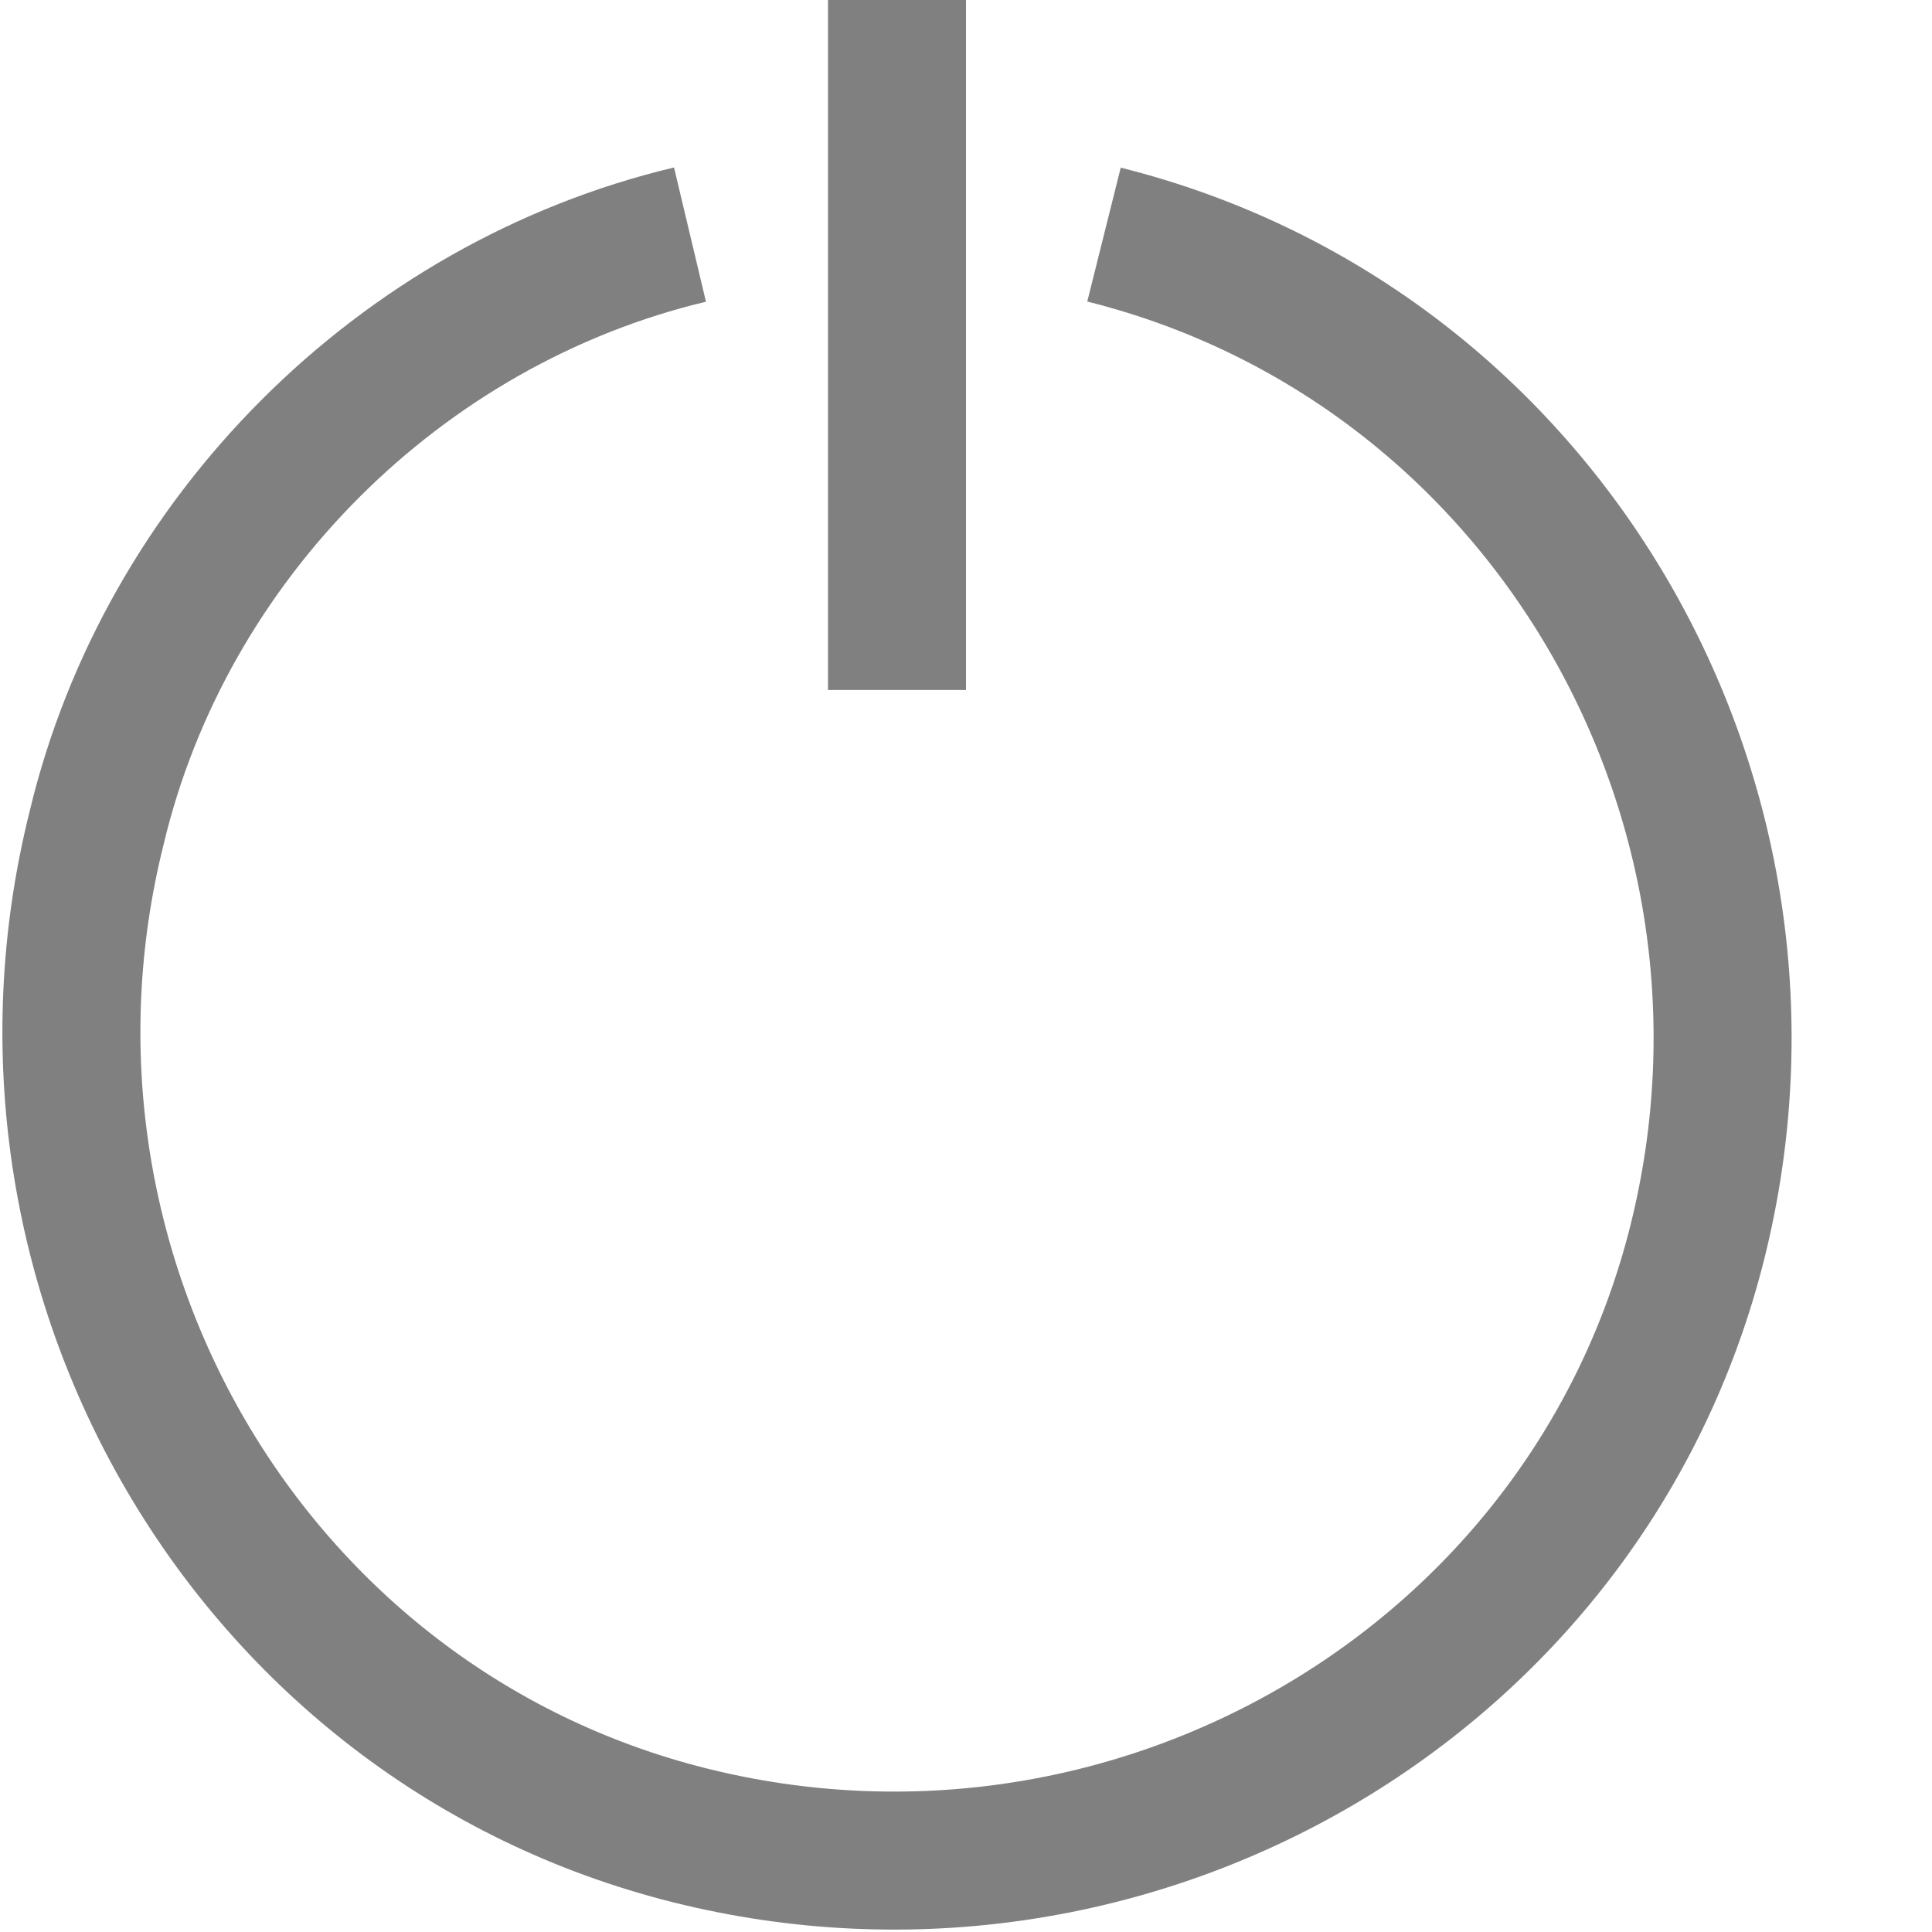
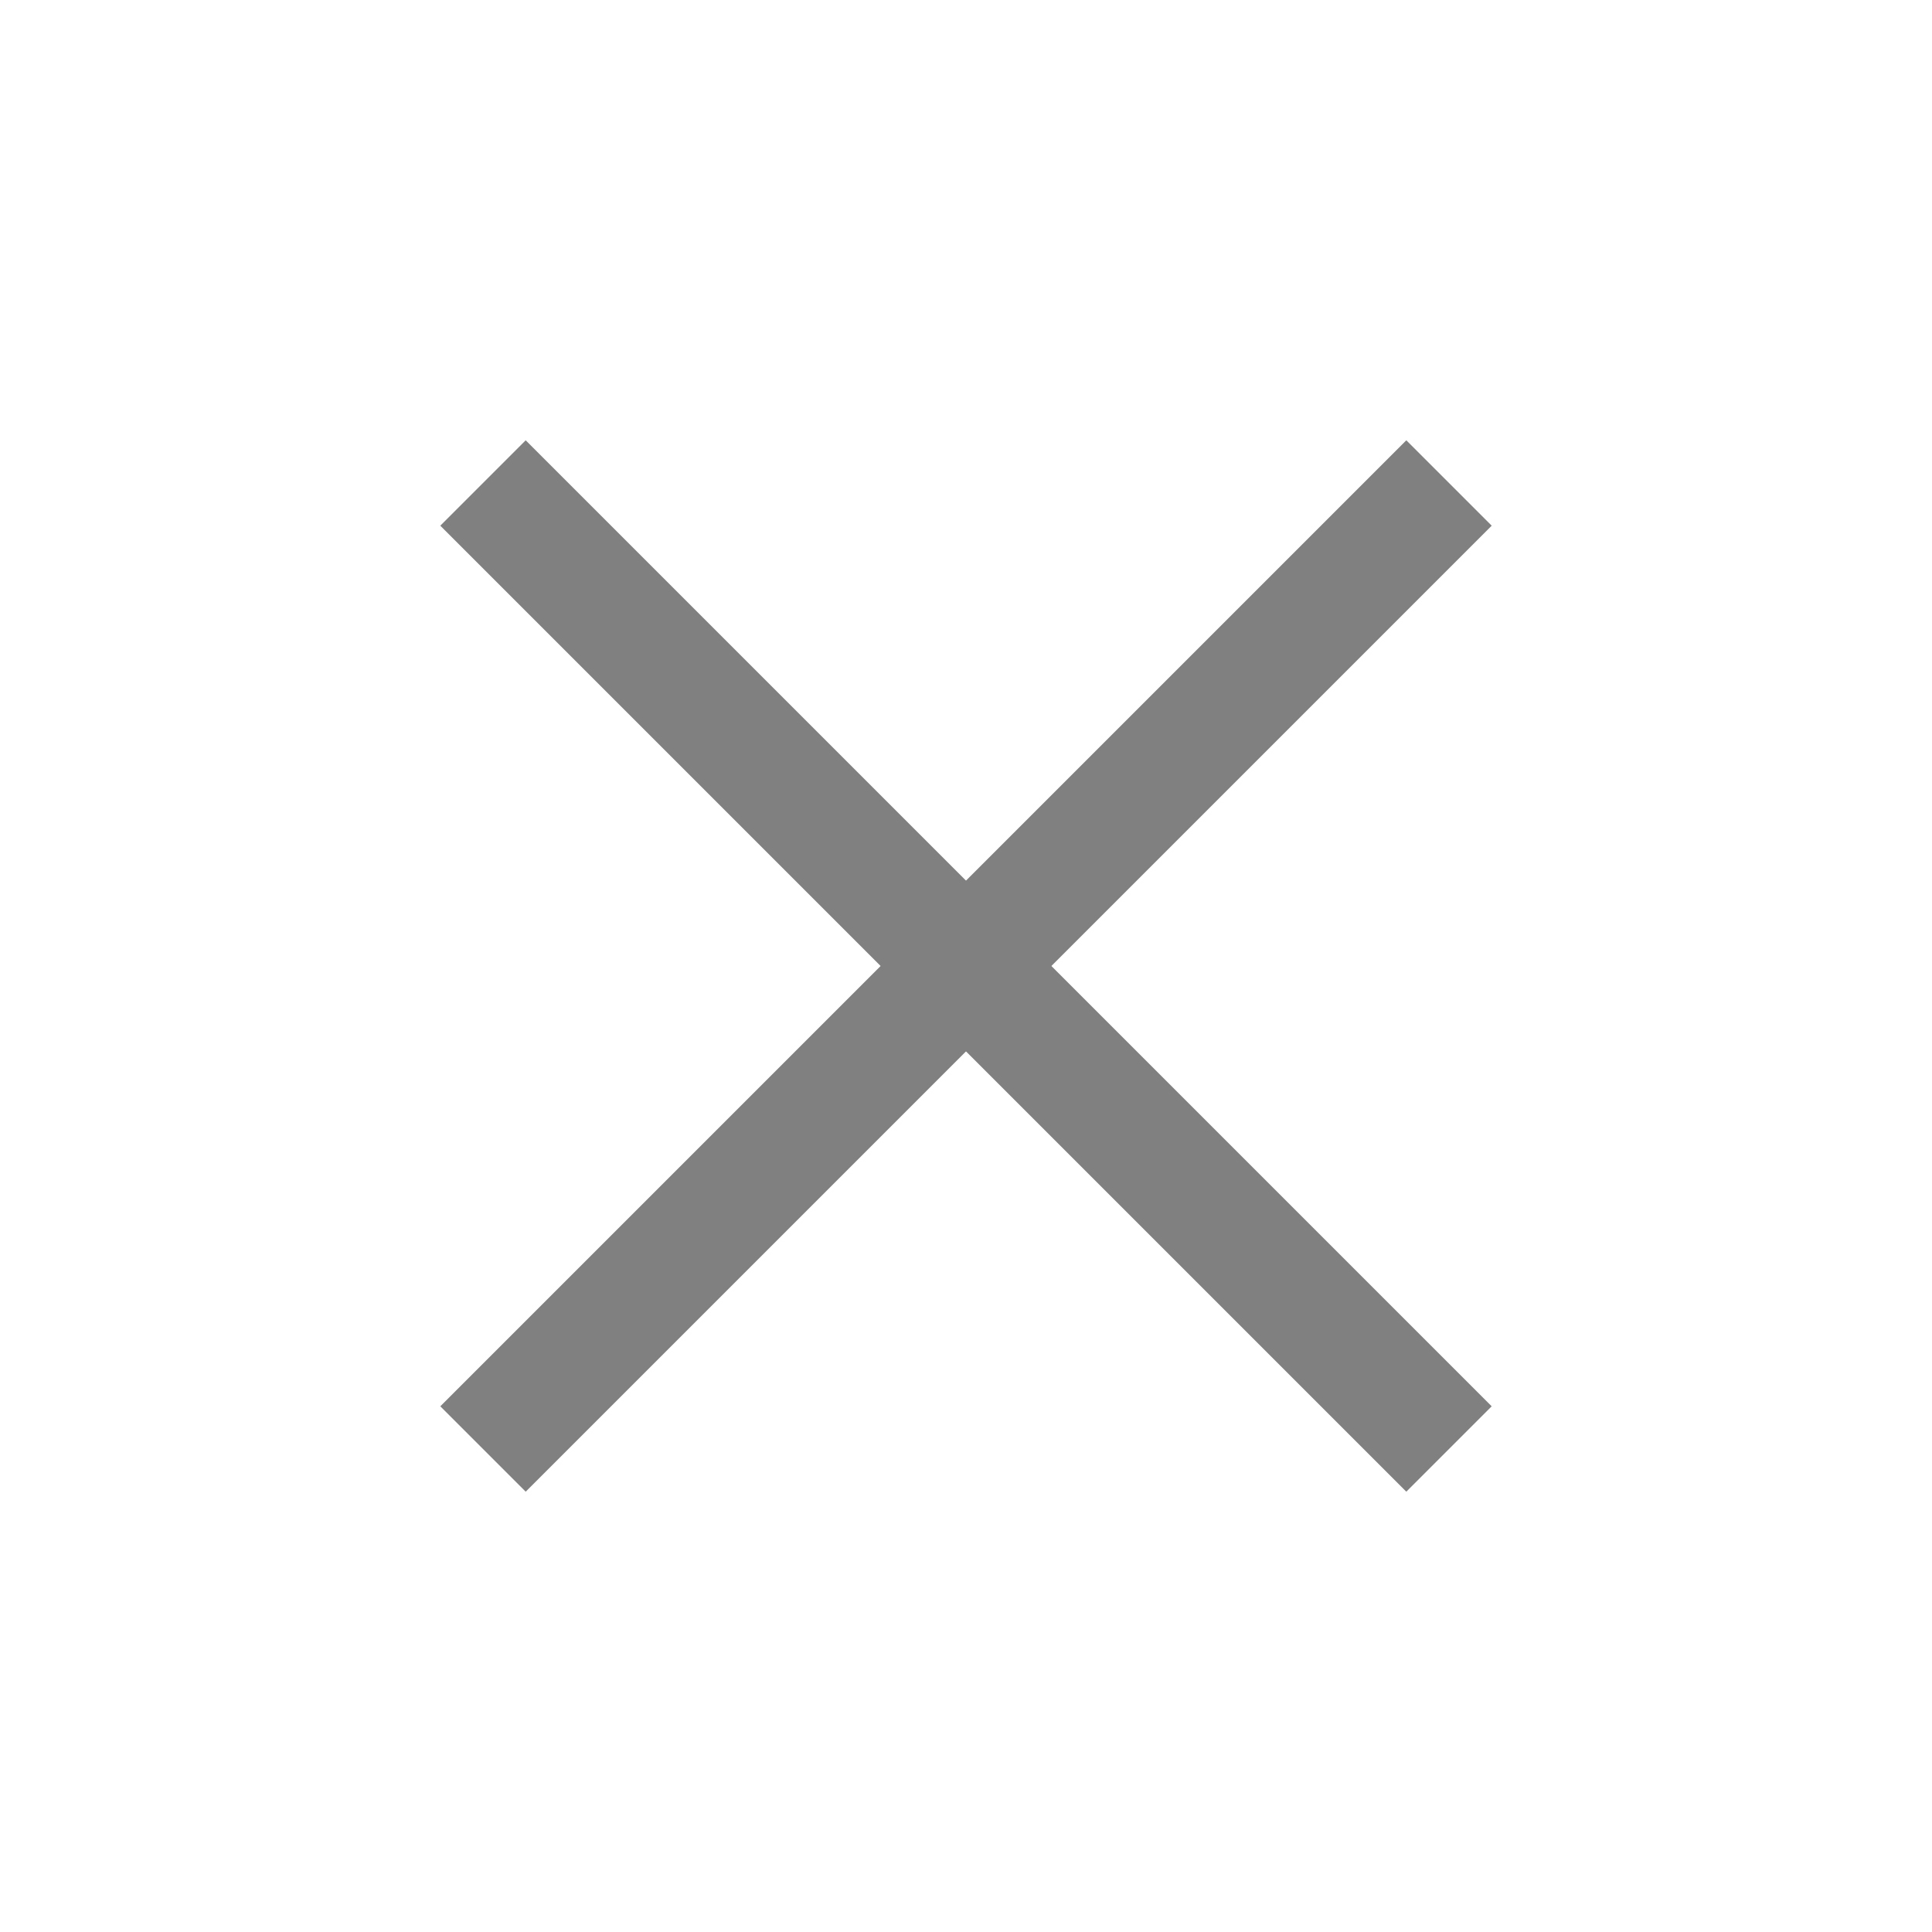
- <svg xmlns="http://www.w3.org/2000/svg" version="1.1" id="gnome-logout" x="0px" y="0px" viewBox="0 0 14 14" style="enable-background:new 0 0 14 14;" xml:space="preserve">
+ <svg xmlns="http://www.w3.org/2000/svg" version="1.1" id="图层_17" x="0px" y="0px" viewBox="0 0 16 16" style="enable-background:new 0 0 16 16;" xml:space="preserve">
  <style type="text/css">
	.st0{fill:none;stroke:#808080;stroke-miterlimit:10;}
</style>
-   <g id="_14">
-     <path class="st0" d="M8,1.7c3.2,0.8,5.1,4.1,4.3,7.3S8.2,14.1,5,13.3S-0.1,9.2,0.7,6C1.2,3.9,2.9,2.2,5,1.7" />
-     <line class="st0" x1="6.5" y1="0" x2="6.5" y2="5" />
-   </g>
+   <line class="st0" x1="4" y1="4" x2="12" y2="12" />
+   <line class="st0" x1="12" y1="4" x2="4" y2="12" />
</svg>
